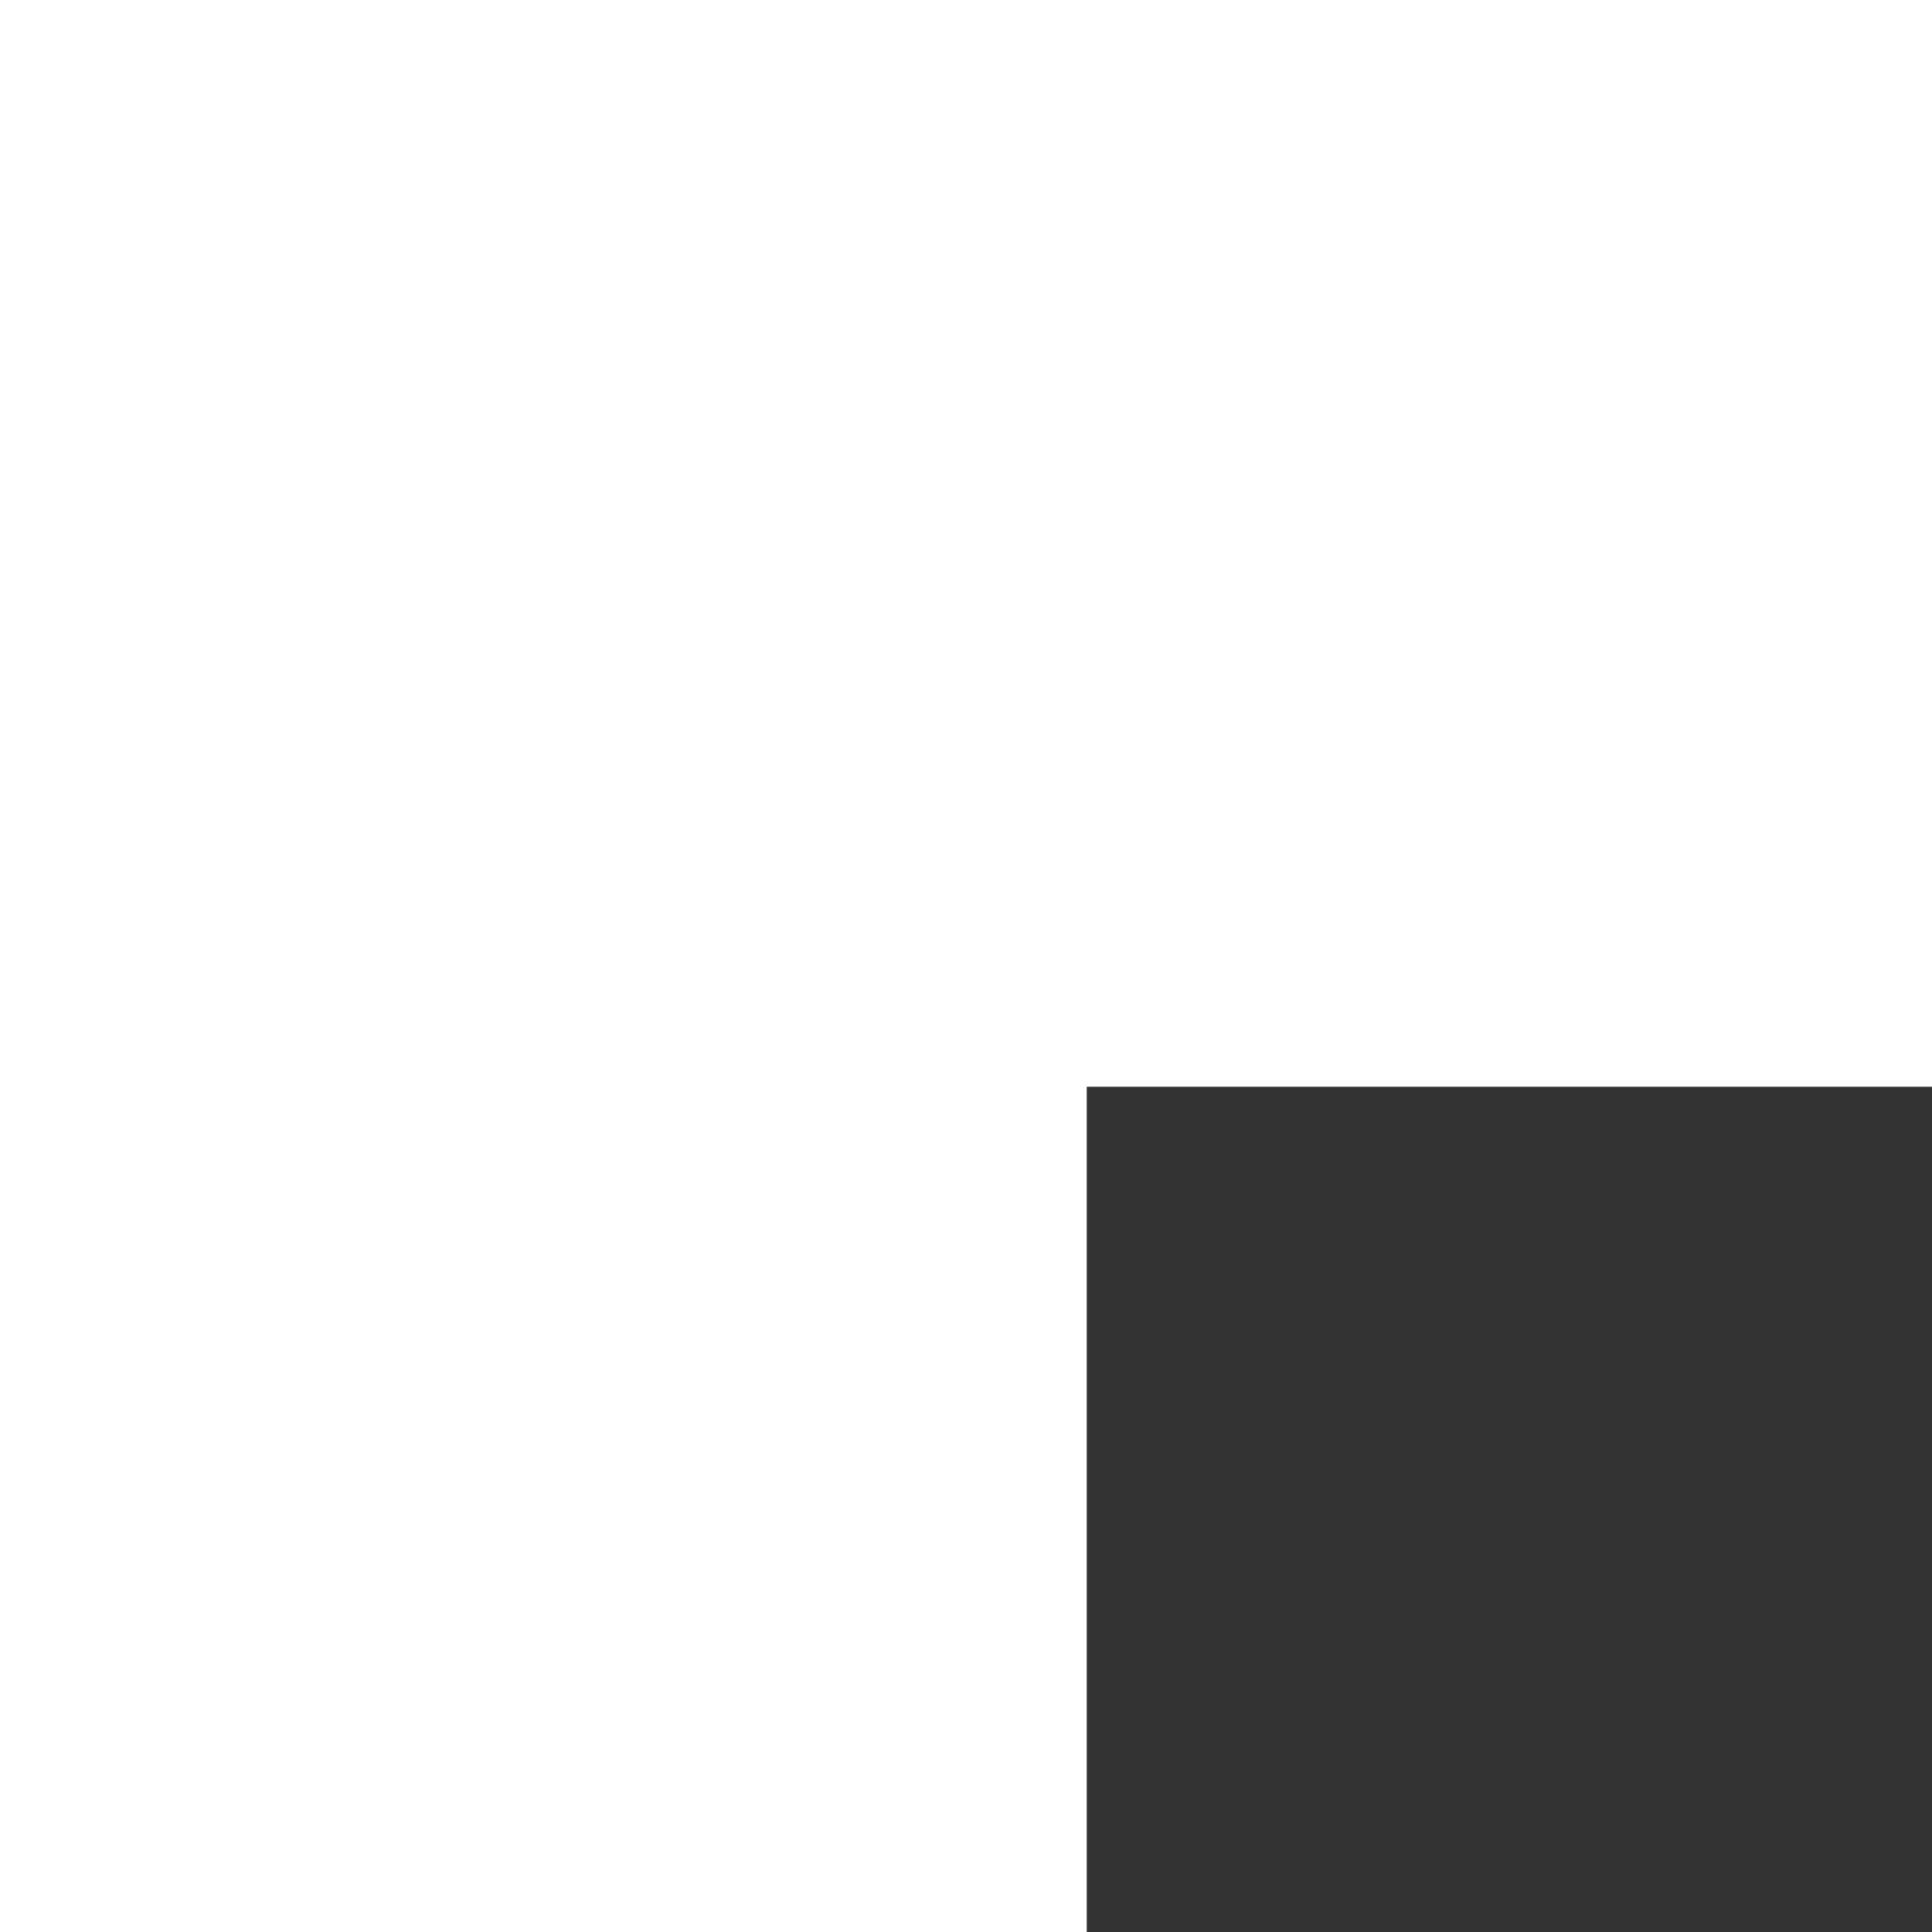
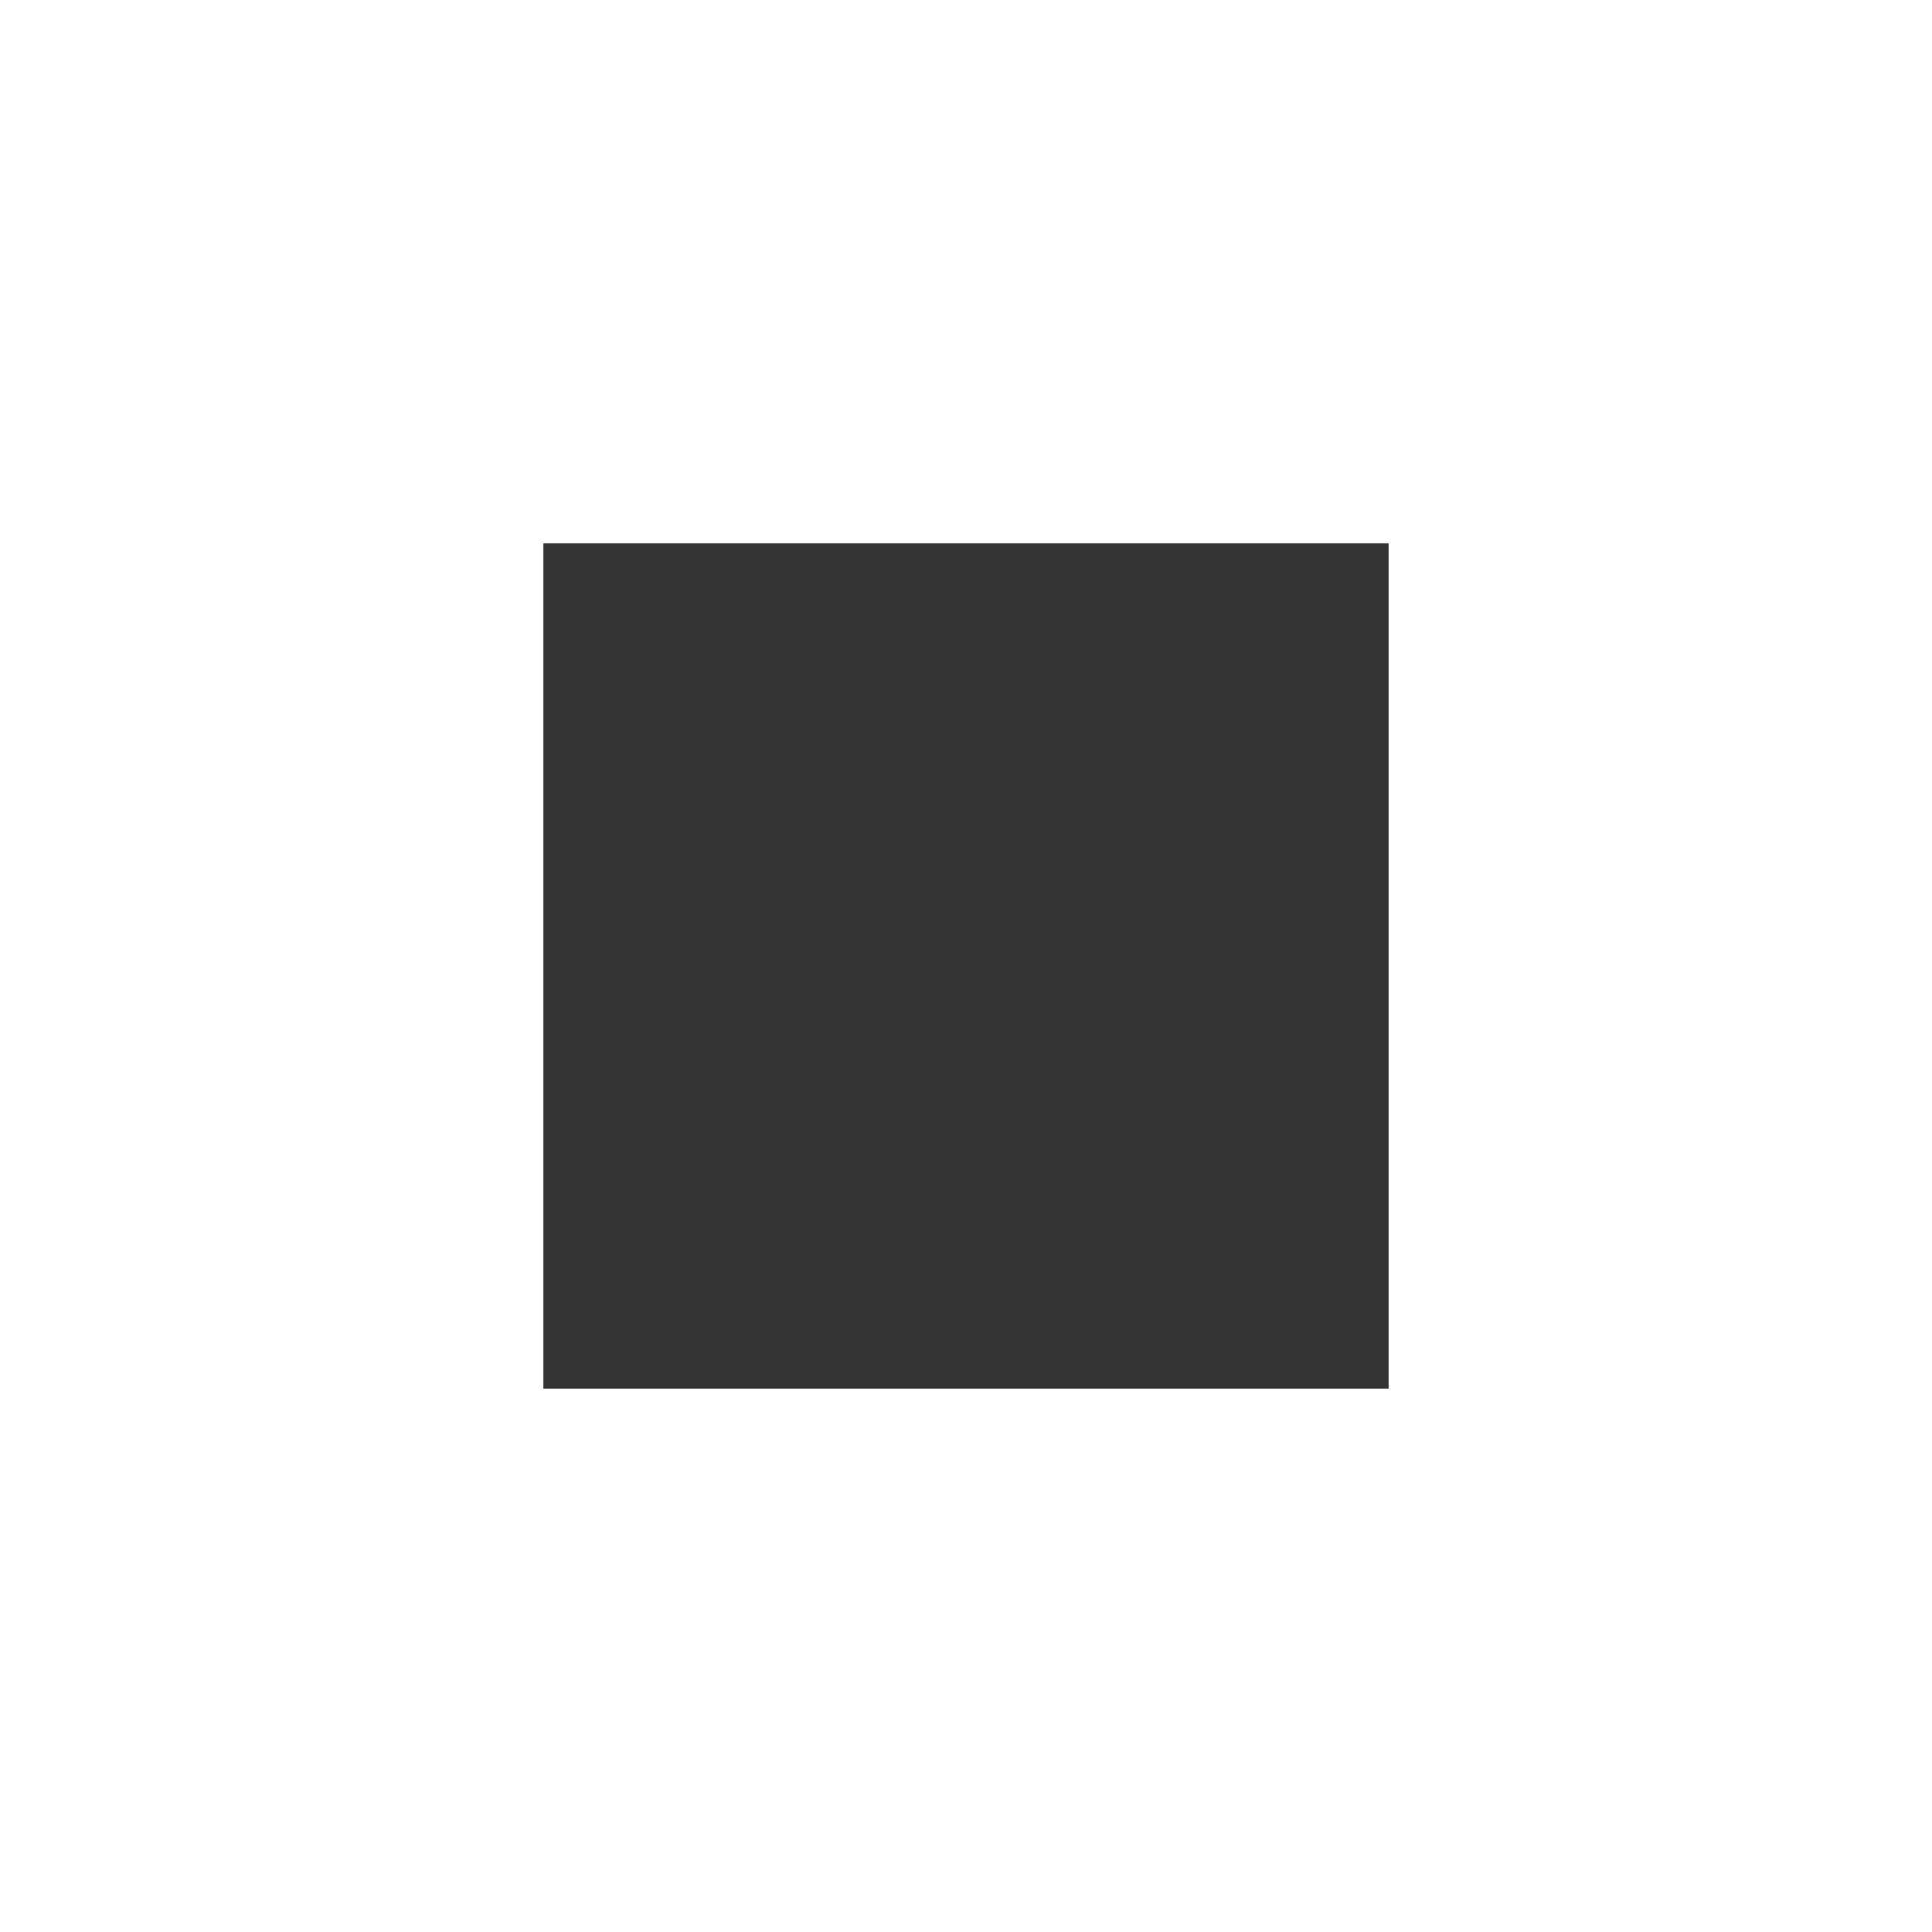
- <svg xmlns="http://www.w3.org/2000/svg" xmlns:xlink="http://www.w3.org/1999/xlink" version="1.1" preserveAspectRatio="none" x="0px" y="0px" width="32px" height="32px" viewBox="0 0 32 32">
-   <defs>
-     <g id="Layer0_0_FILL">
-       <path fill="#333333" stroke="none" d=" M 32 18 L 18 18 18 32 32 32 32 18 Z" />
-     </g>
-   </defs>
-   <g transform="matrix( 1, 0, 0, 1, 0,0) ">
-     <use xlink:href="#Layer0_0_FILL" />
+ <svg xmlns="http://www.w3.org/2000/svg" version="1.0" width="32pt" height="32pt" viewBox="0 0 32 32" preserveAspectRatio="xMidYMid meet">
+   <g transform="translate(0,32) scale(0.1,-0.1)" fill="#333333" stroke="none">
+     <path d="M90 160 l0 -70 70 0 70 0 0 70 0 70 -70 0 -70 0 0 -70z" />
  </g>
</svg>
